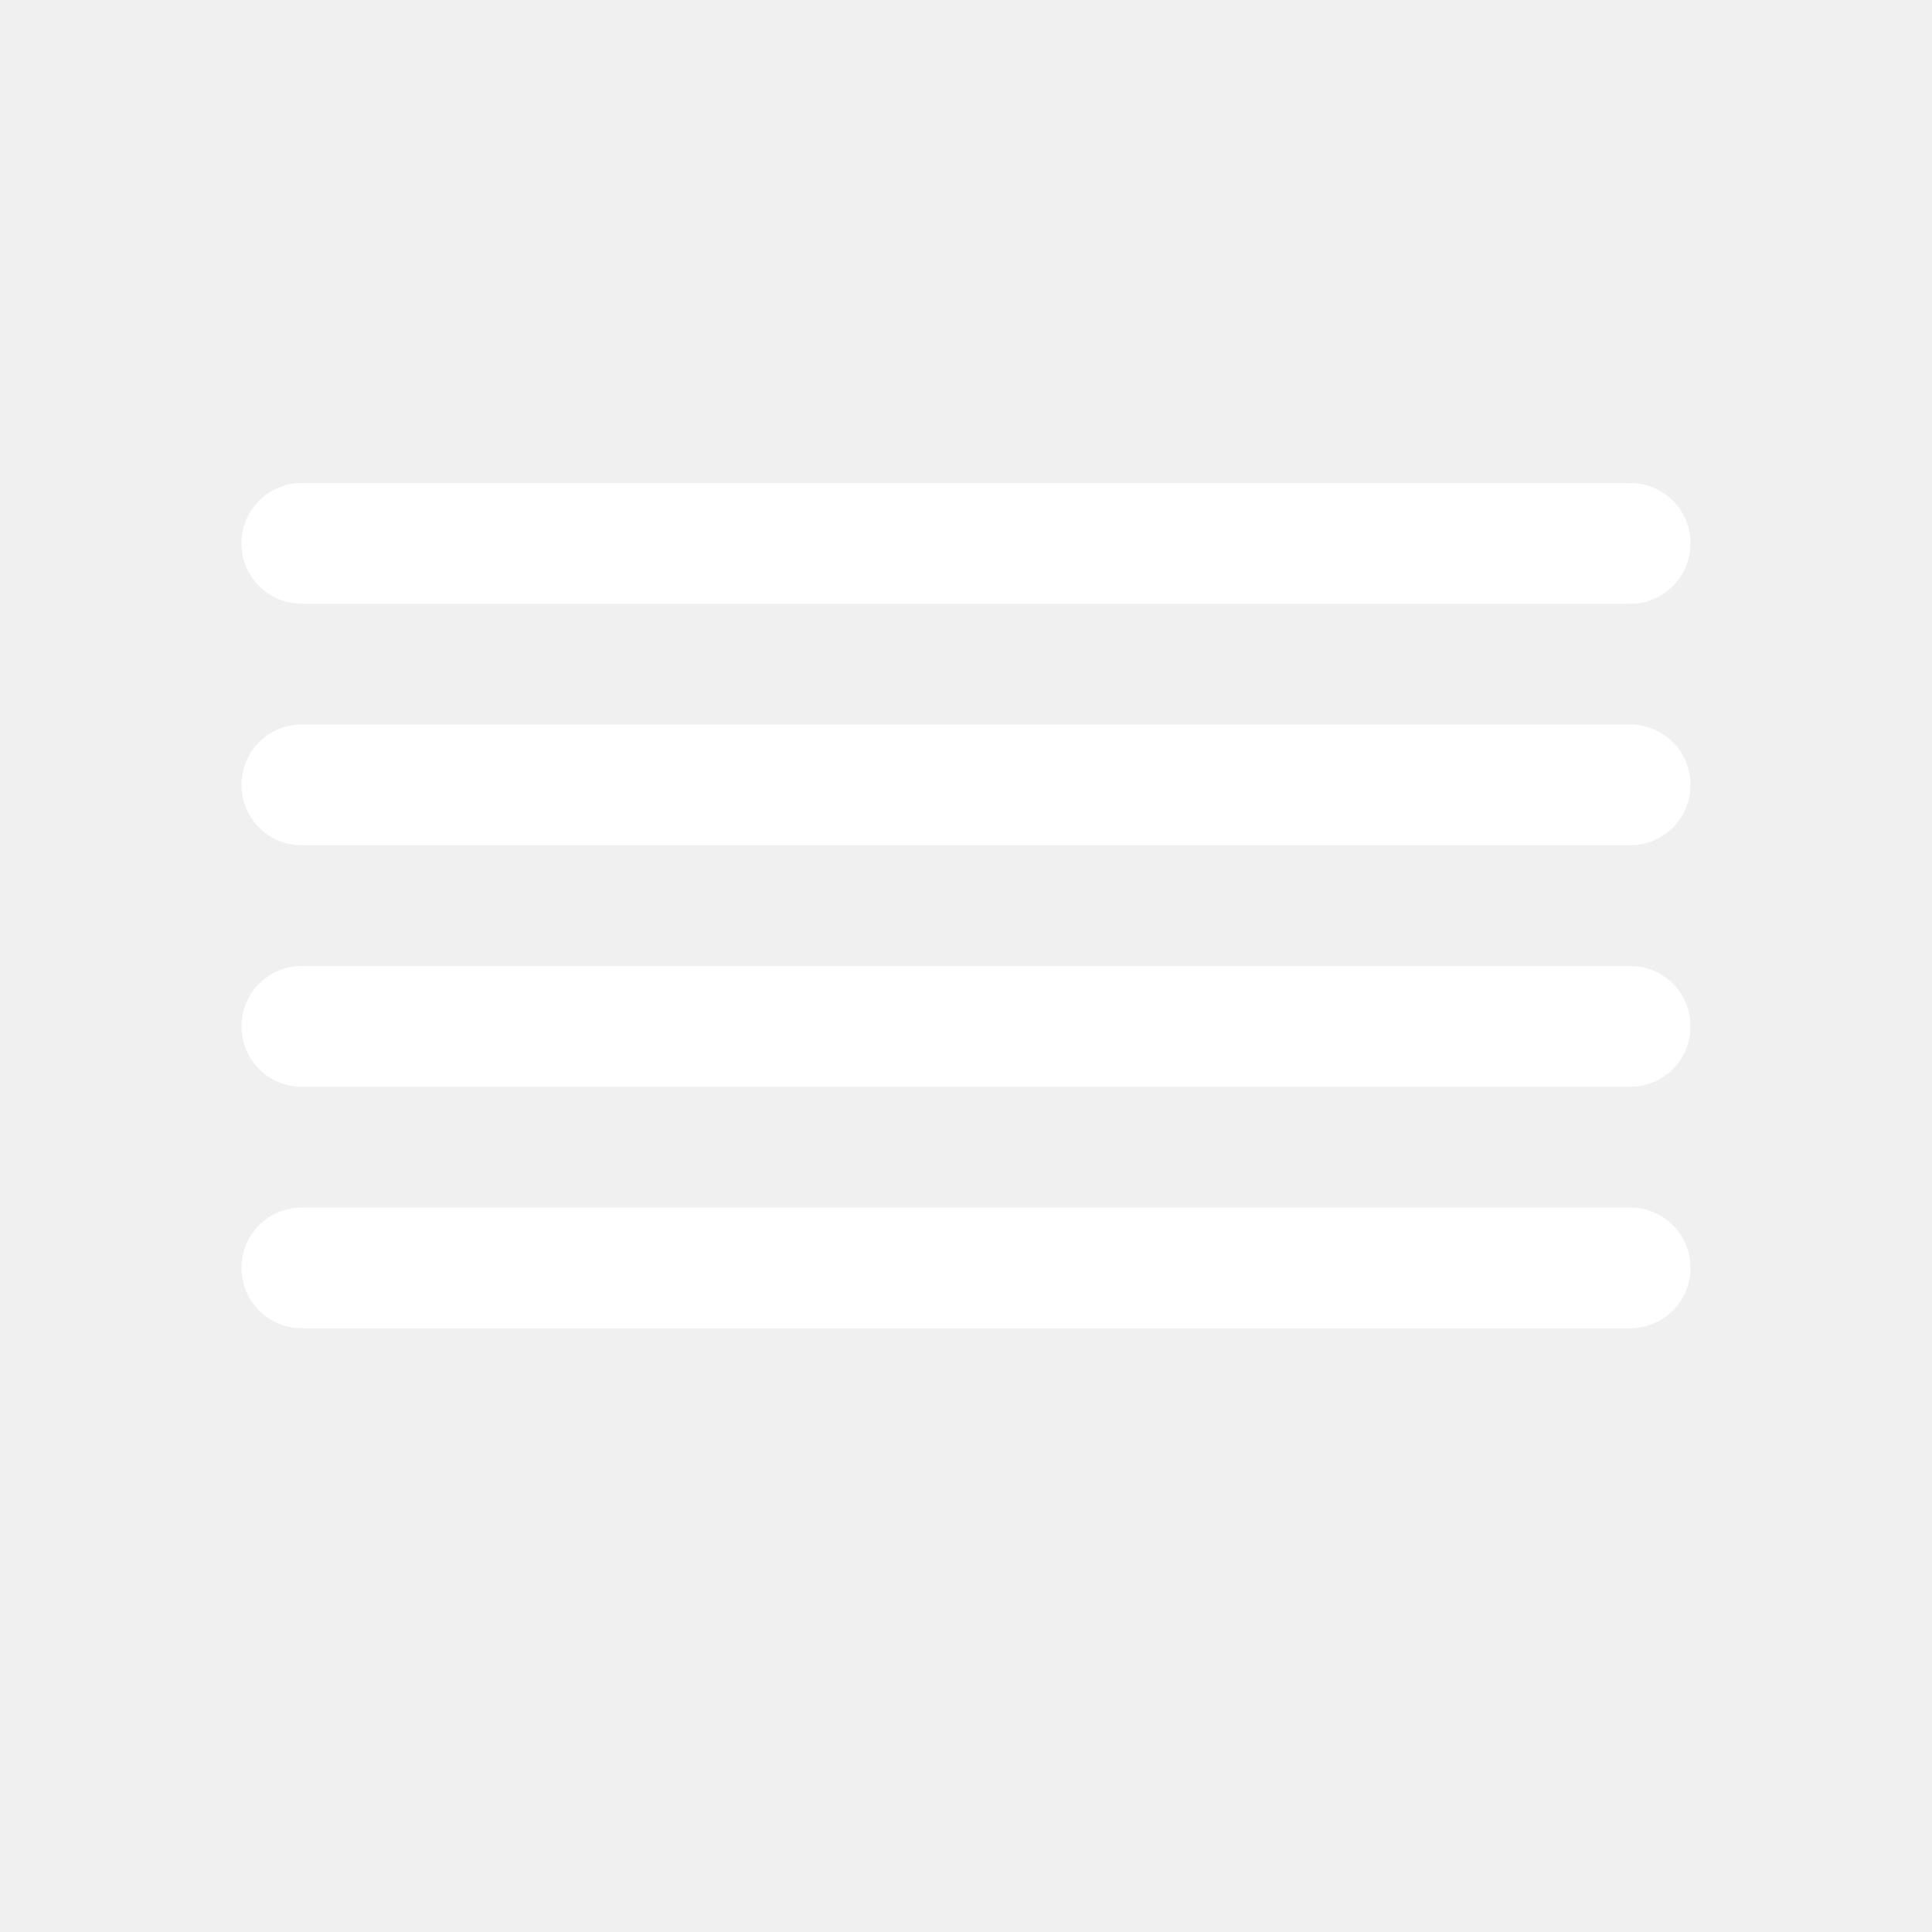
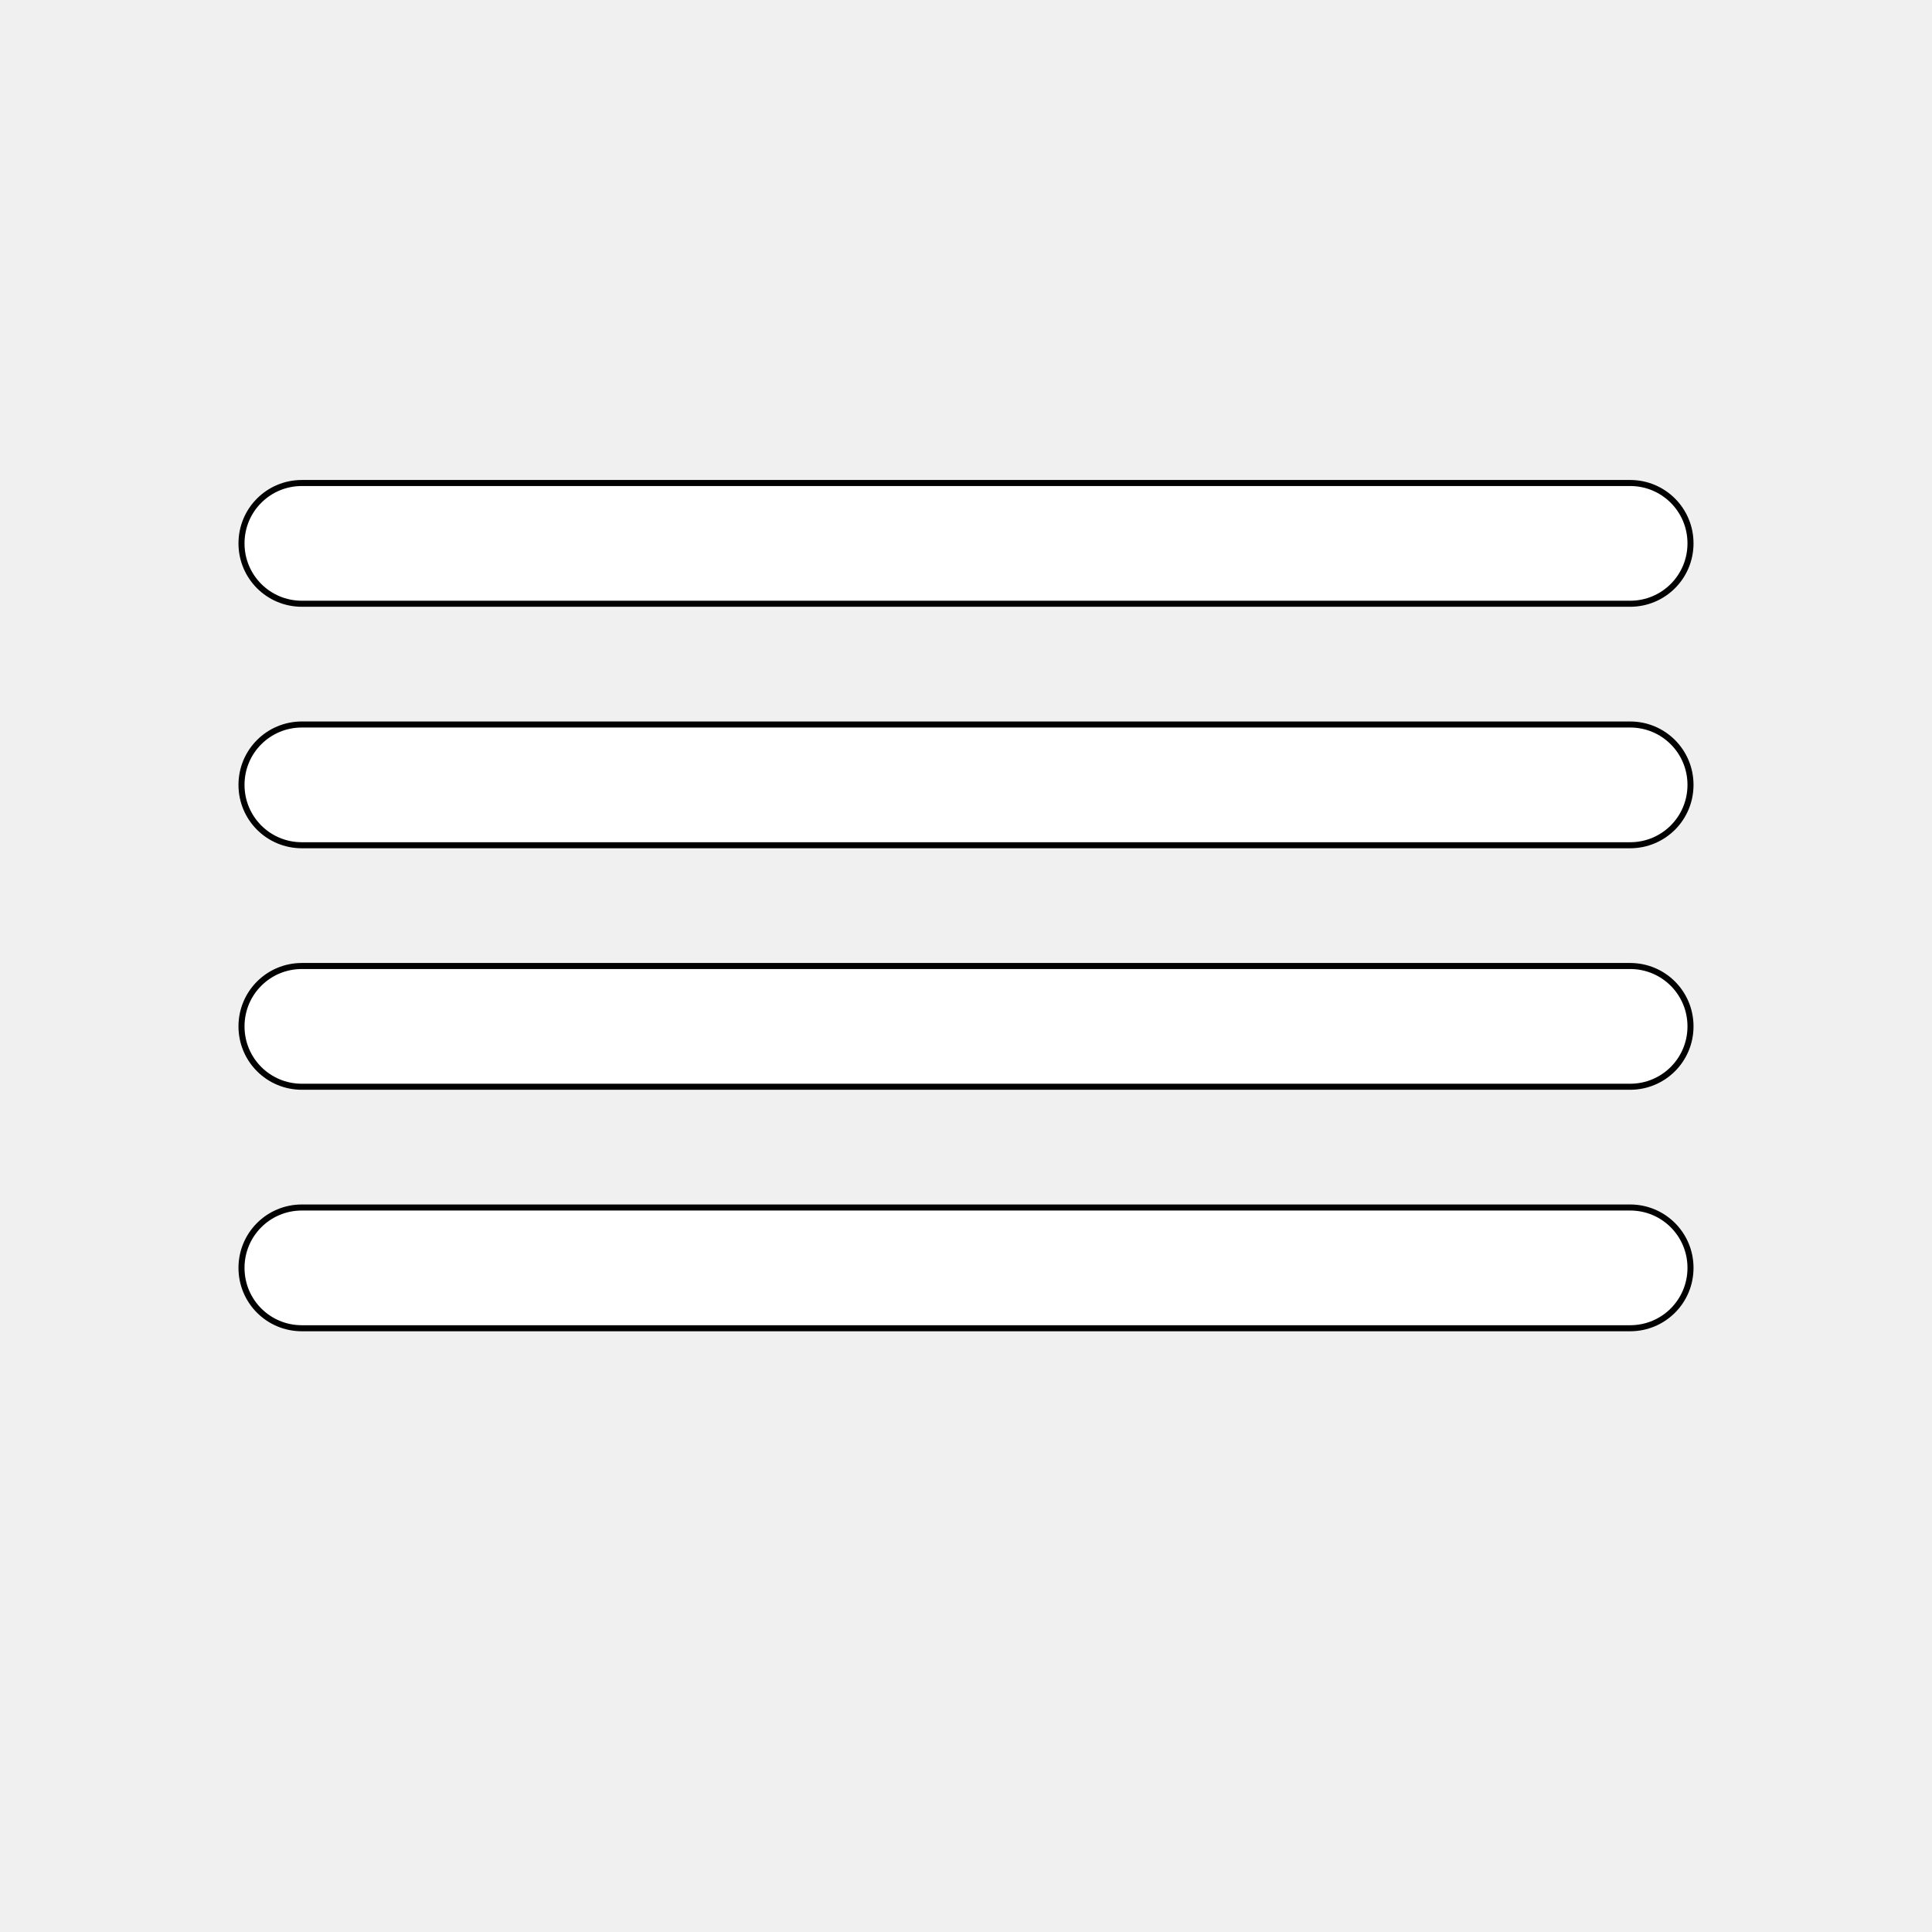
- <svg xmlns="http://www.w3.org/2000/svg" fill="#ffffff" height="64" width="64" viewBox="0 0 32 32">
+ <svg xmlns="http://www.w3.org/2000/svg" stroke="#000000" stroke-width="0.1px" fill="#ffffff" height="64" width="64" viewBox="0 0 32 32">
  <path d="m 5,1029.4 c -0.554,0 -1,0.446 -1,1 0,0.554 0.446,1 1,1 l 22,0 c 0.554,0 1,-0.446 1,-1 0,-0.554 -0.446,-1 -1,-1 l -22,0 z m 0,4 c -0.554,0 -1,0.446 -1,1 0,0.554 0.446,1 1,1 l 22,0 c 0.554,0 1,-0.446 1,-1 0,-0.554 -0.446,-1 -1,-1 l -22,0 z m 0,4 c -0.554,0 -1,0.446 -1,1 0,0.554 0.446,1 1,1 l 22,0 c 0.554,0 1,-0.446 1,-1 0,-0.554 -0.446,-1 -1,-1 l -22,0 z m 0,4 c -0.554,0 -1,0.446 -1,1 0,0.554 0.446,1 1,1 l 22,0 c 0.554,0 1,-0.446 1,-1 0,-0.554 -0.446,-1 -1,-1 l -22,0 z" transform="translate(0 -1021.4)" />
</svg>
